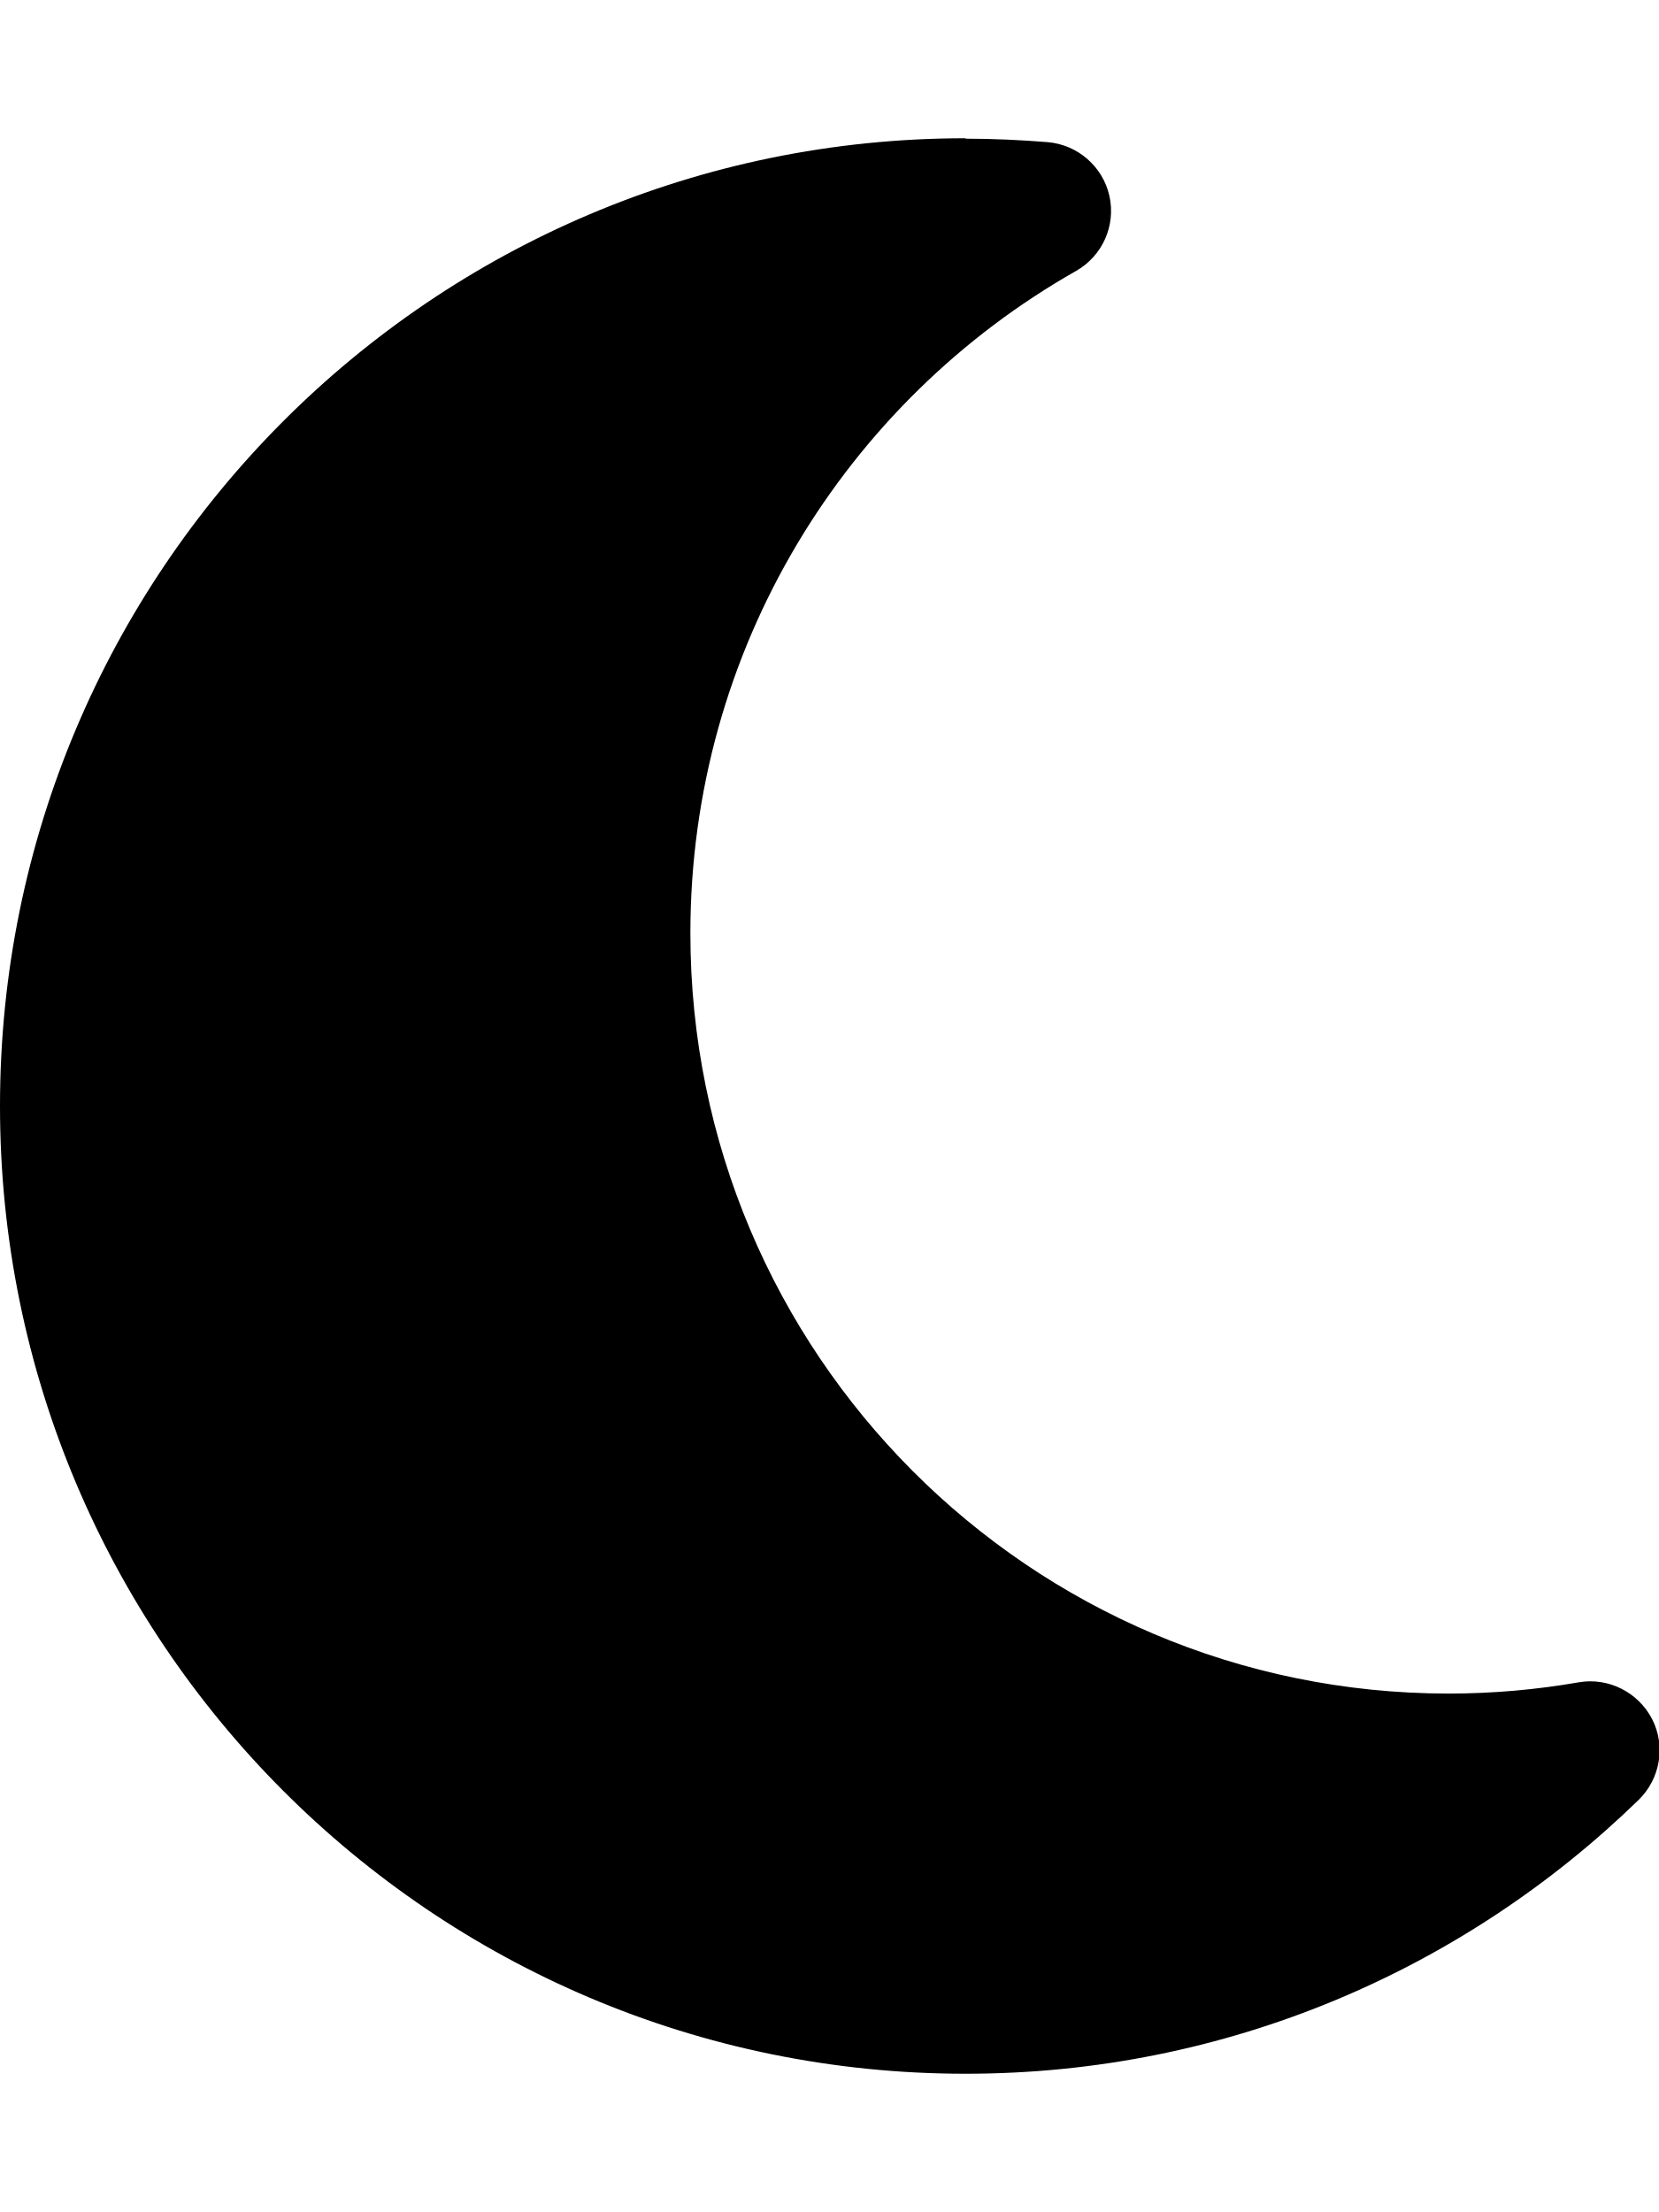
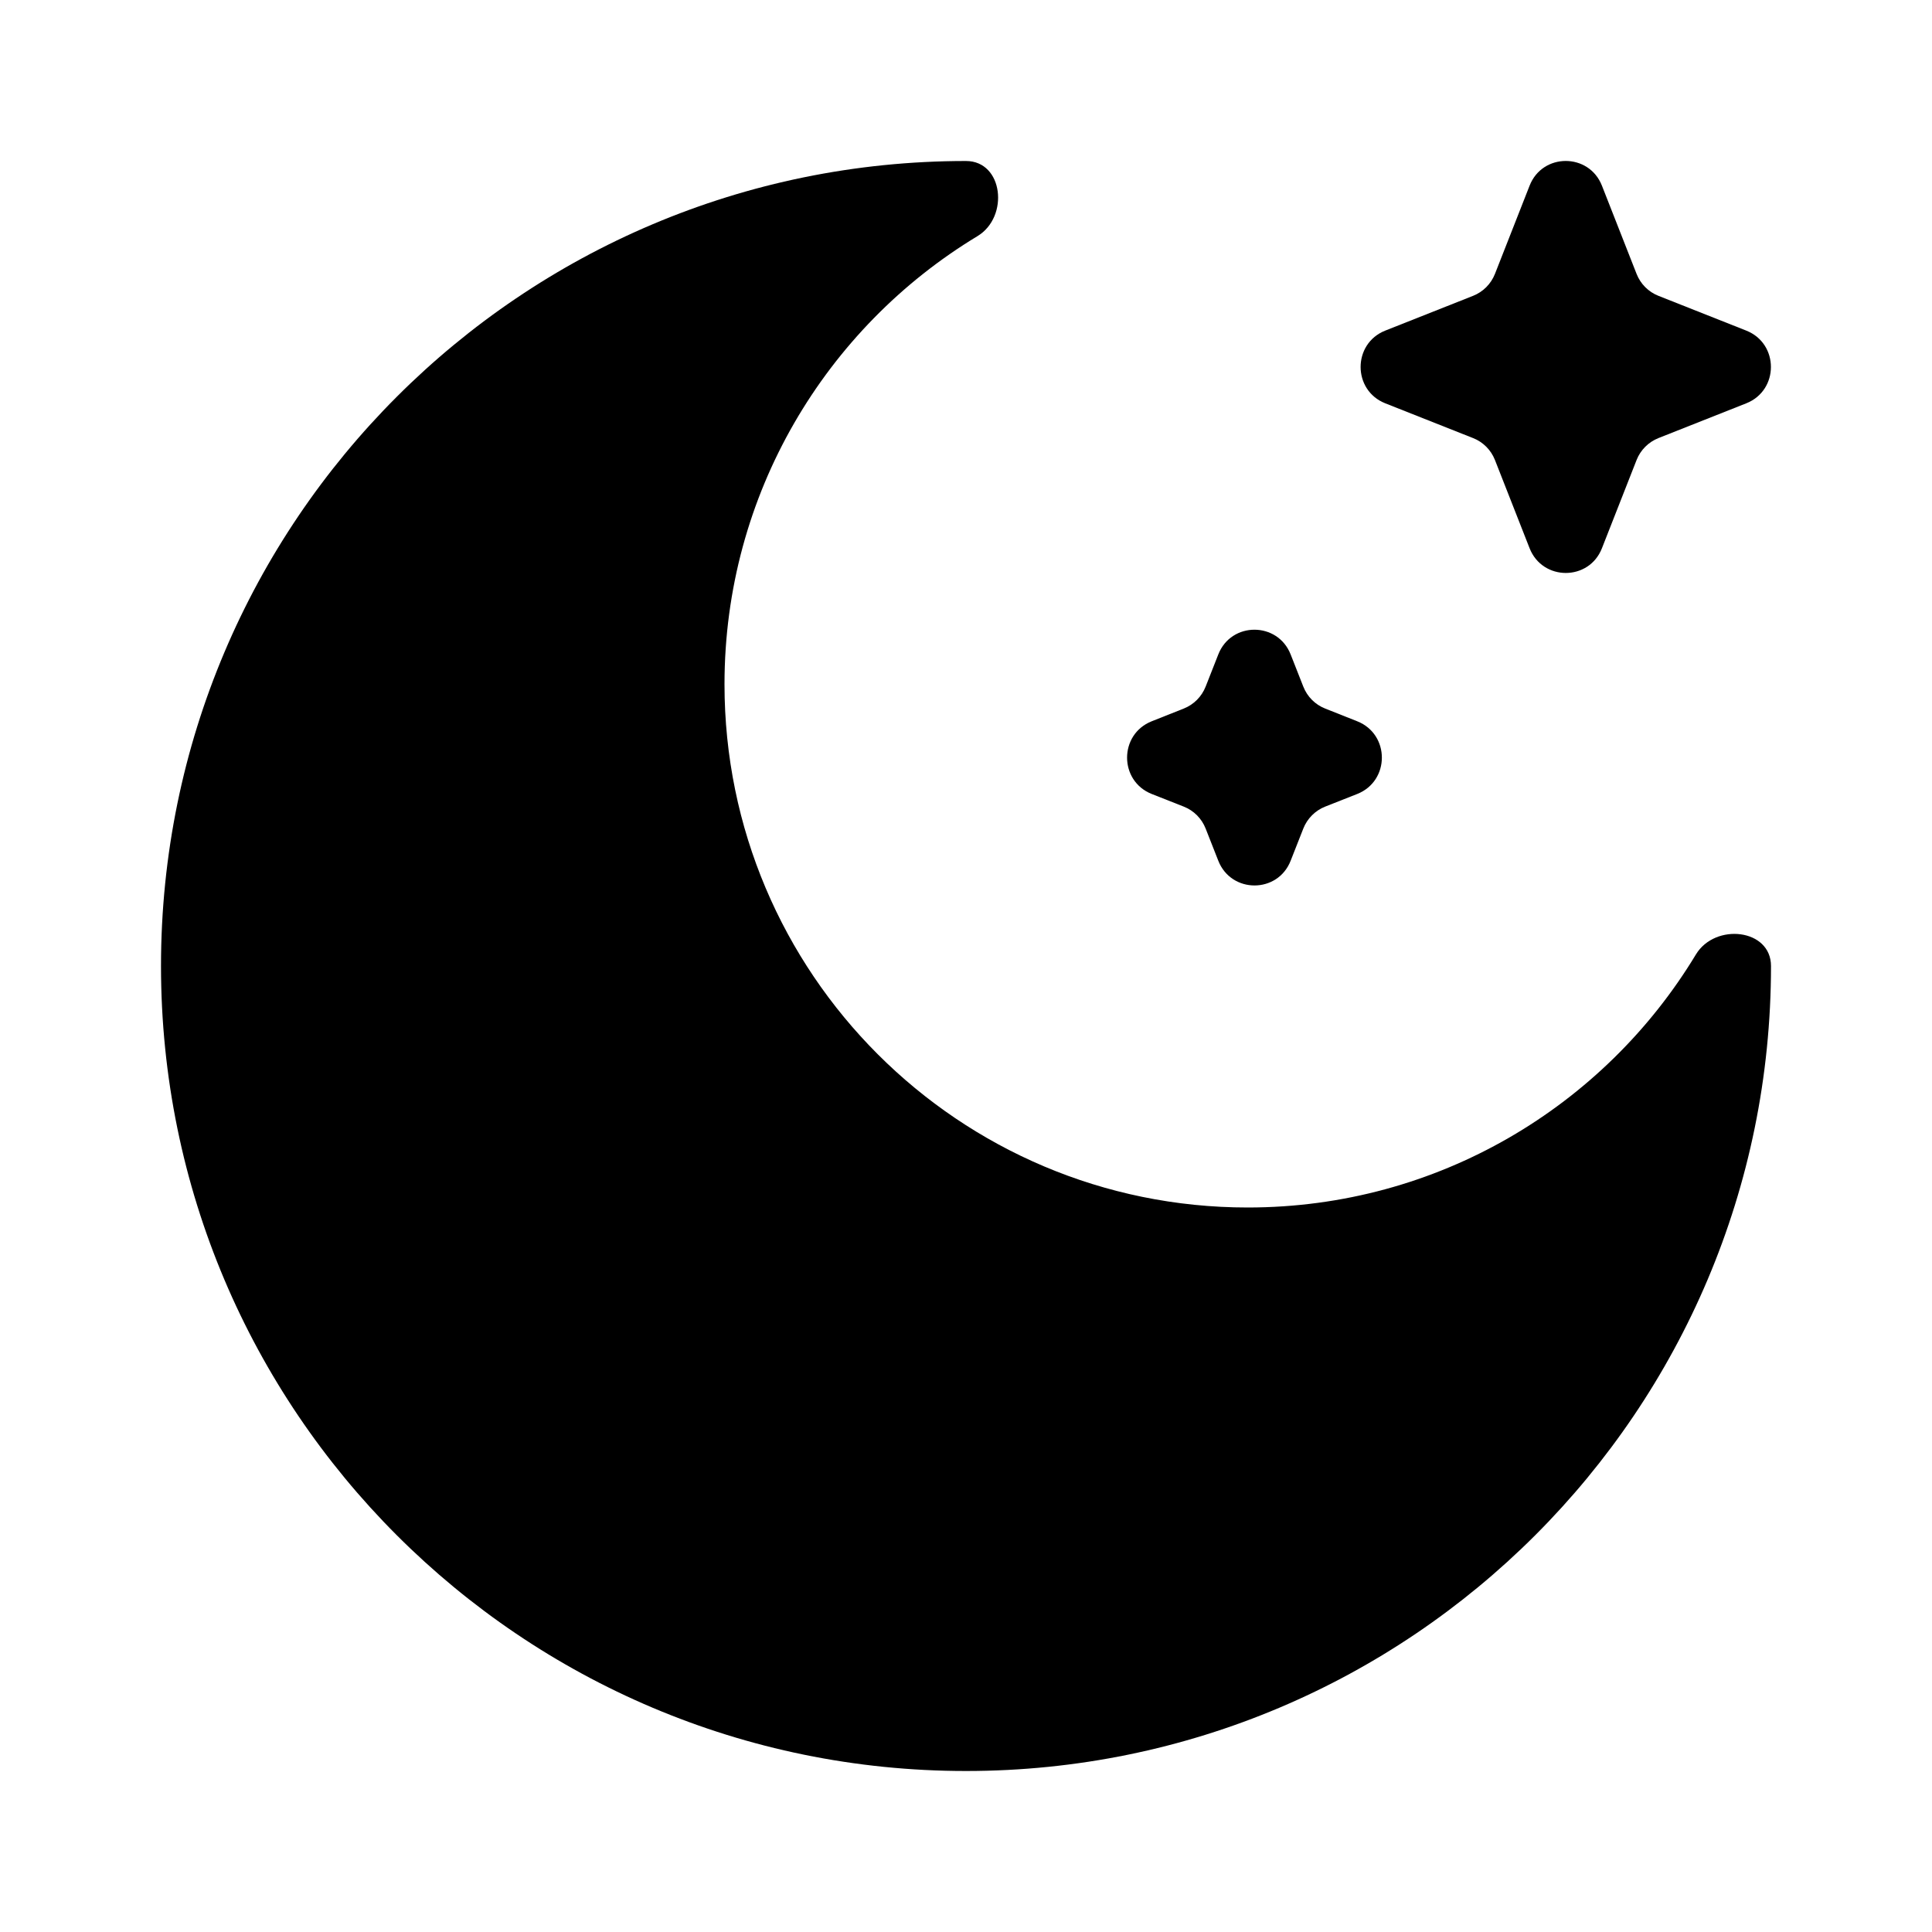
- <svg xmlns="http://www.w3.org/2000/svg" viewBox="0 0 384 512">
-   <path d="M223.5 32C100 32 0 132.3 0 256S100 480 223.5 480c60.6 0 115.5-24.2 155.8-63.4c5-4.9 6.3-12.5 3.1-18.7s-10.1-9.7-17-8.5c-9.8 1.7-19.8 2.6-30.1 2.6c-96.9 0-175.5-78.8-175.5-176c0-65.8 36-123.1 89.3-153.3c6.1-3.5 9.2-10.5 7.7-17.3s-7.3-11.9-14.3-12.5c-6.3-.5-12.6-.8-19-.8z" />
+ <svg xmlns="http://www.w3.org/2000/svg" viewBox="0 0 24 24">
+   <path d="M19.9 2.307c-.161-.41-.739-.41-.899 0l-.43 1.095c-.049.125-.148.224-.272.273l-1.091.432c-.408.162-.408.741 0 .903l1.091.432c.125.049.223.148.272.273l.43 1.095c.161.41.739.41.899 0l.43-1.095c.049-.125.148-.224.272-.273l1.091-.432c.408-.162.408-.741 0-.903l-1.091-.432c-.125-.049-.223-.148-.272-.273l-.43-1.095ZM16.033 8.13c-.161-.41-.739-.41-.899 0l-.157.399c-.049.125-.148.224-.272.273l-.398.158c-.408.162-.408.741 0 .903l.398.157c.125.049.223.148.272.273l.157.399c.161.41.739.41.899 0l.157-.399c.049-.125.148-.224.272-.273l.398-.157c.408-.162.408-.741 0-.903l-.398-.158c-.125-.049-.223-.148-.272-.273l-.157-.399Z" />
+   <path d="M12 22c5.523 0 10-4.477 10-10 0-.463-.694-.539-.933-.143C19.929 13.741 17.861 15 15.5 15 11.91 15 9 12.09 9 8.5c0-2.362 1.259-4.429 3.143-5.567C12.539 2.693 12.463 2 12 2 6.477 2 2 6.477 2 12c0 5.523 4.477 10 10 10Z" />
</svg>
